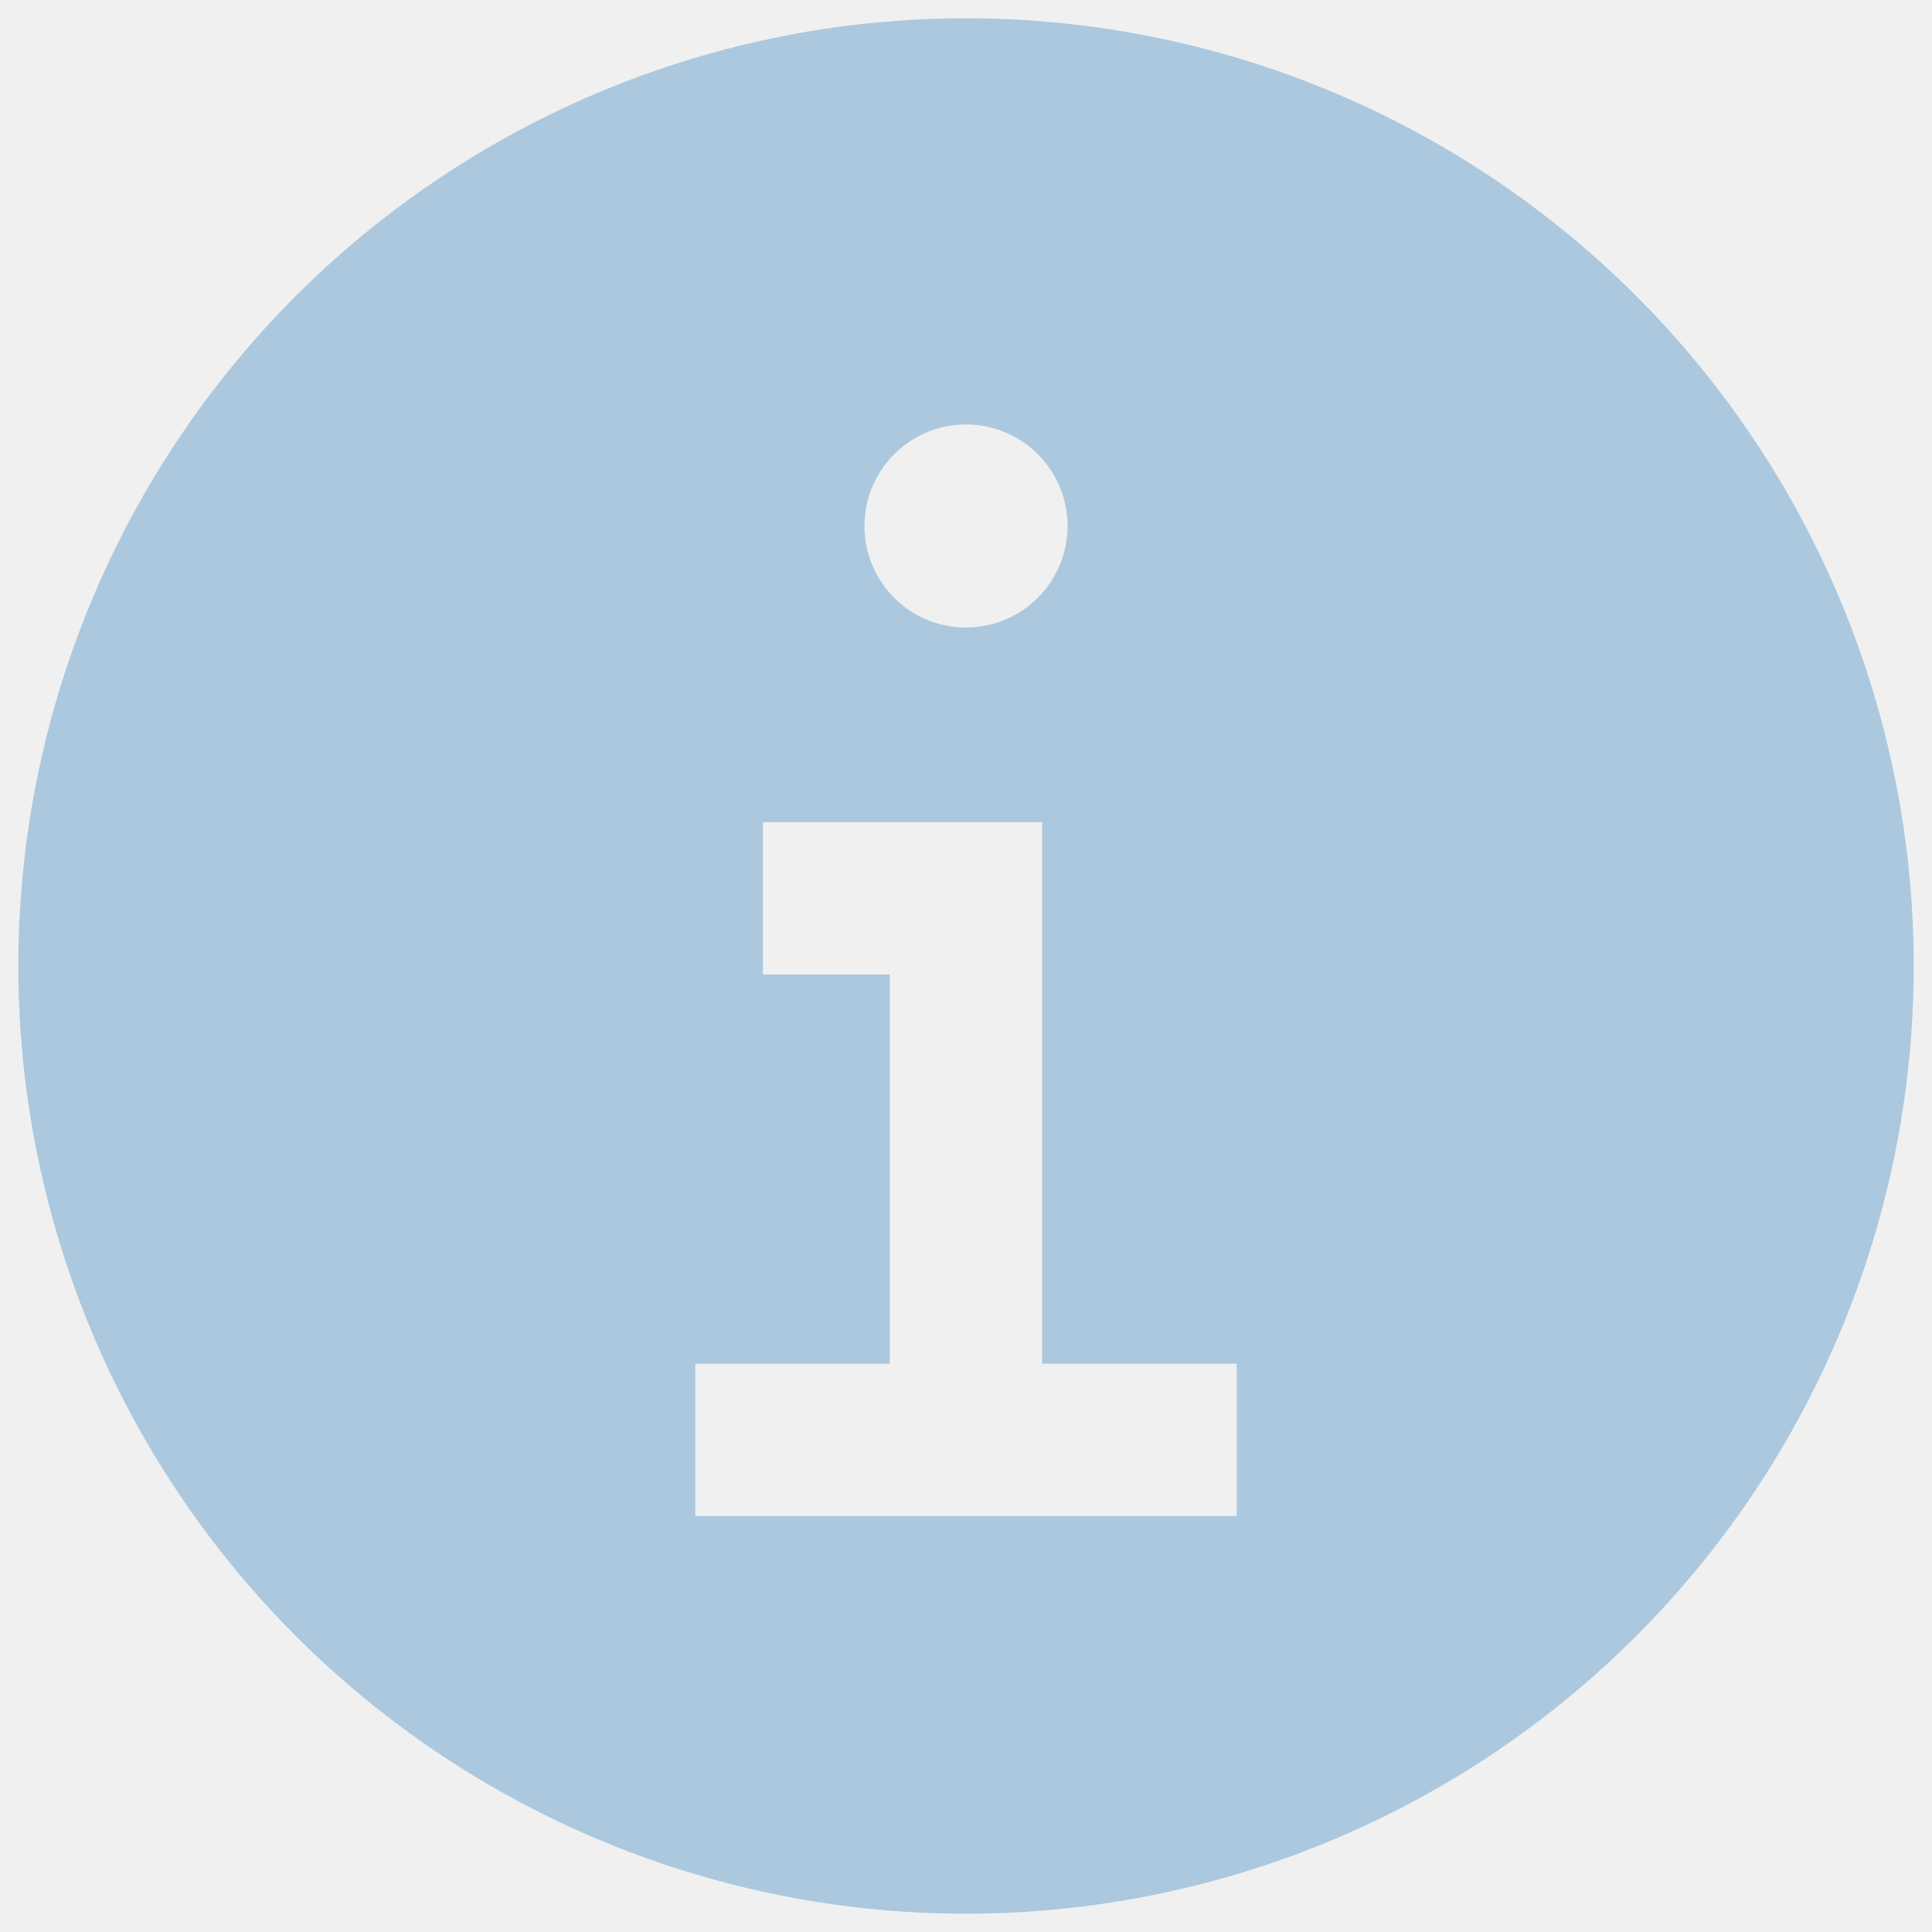
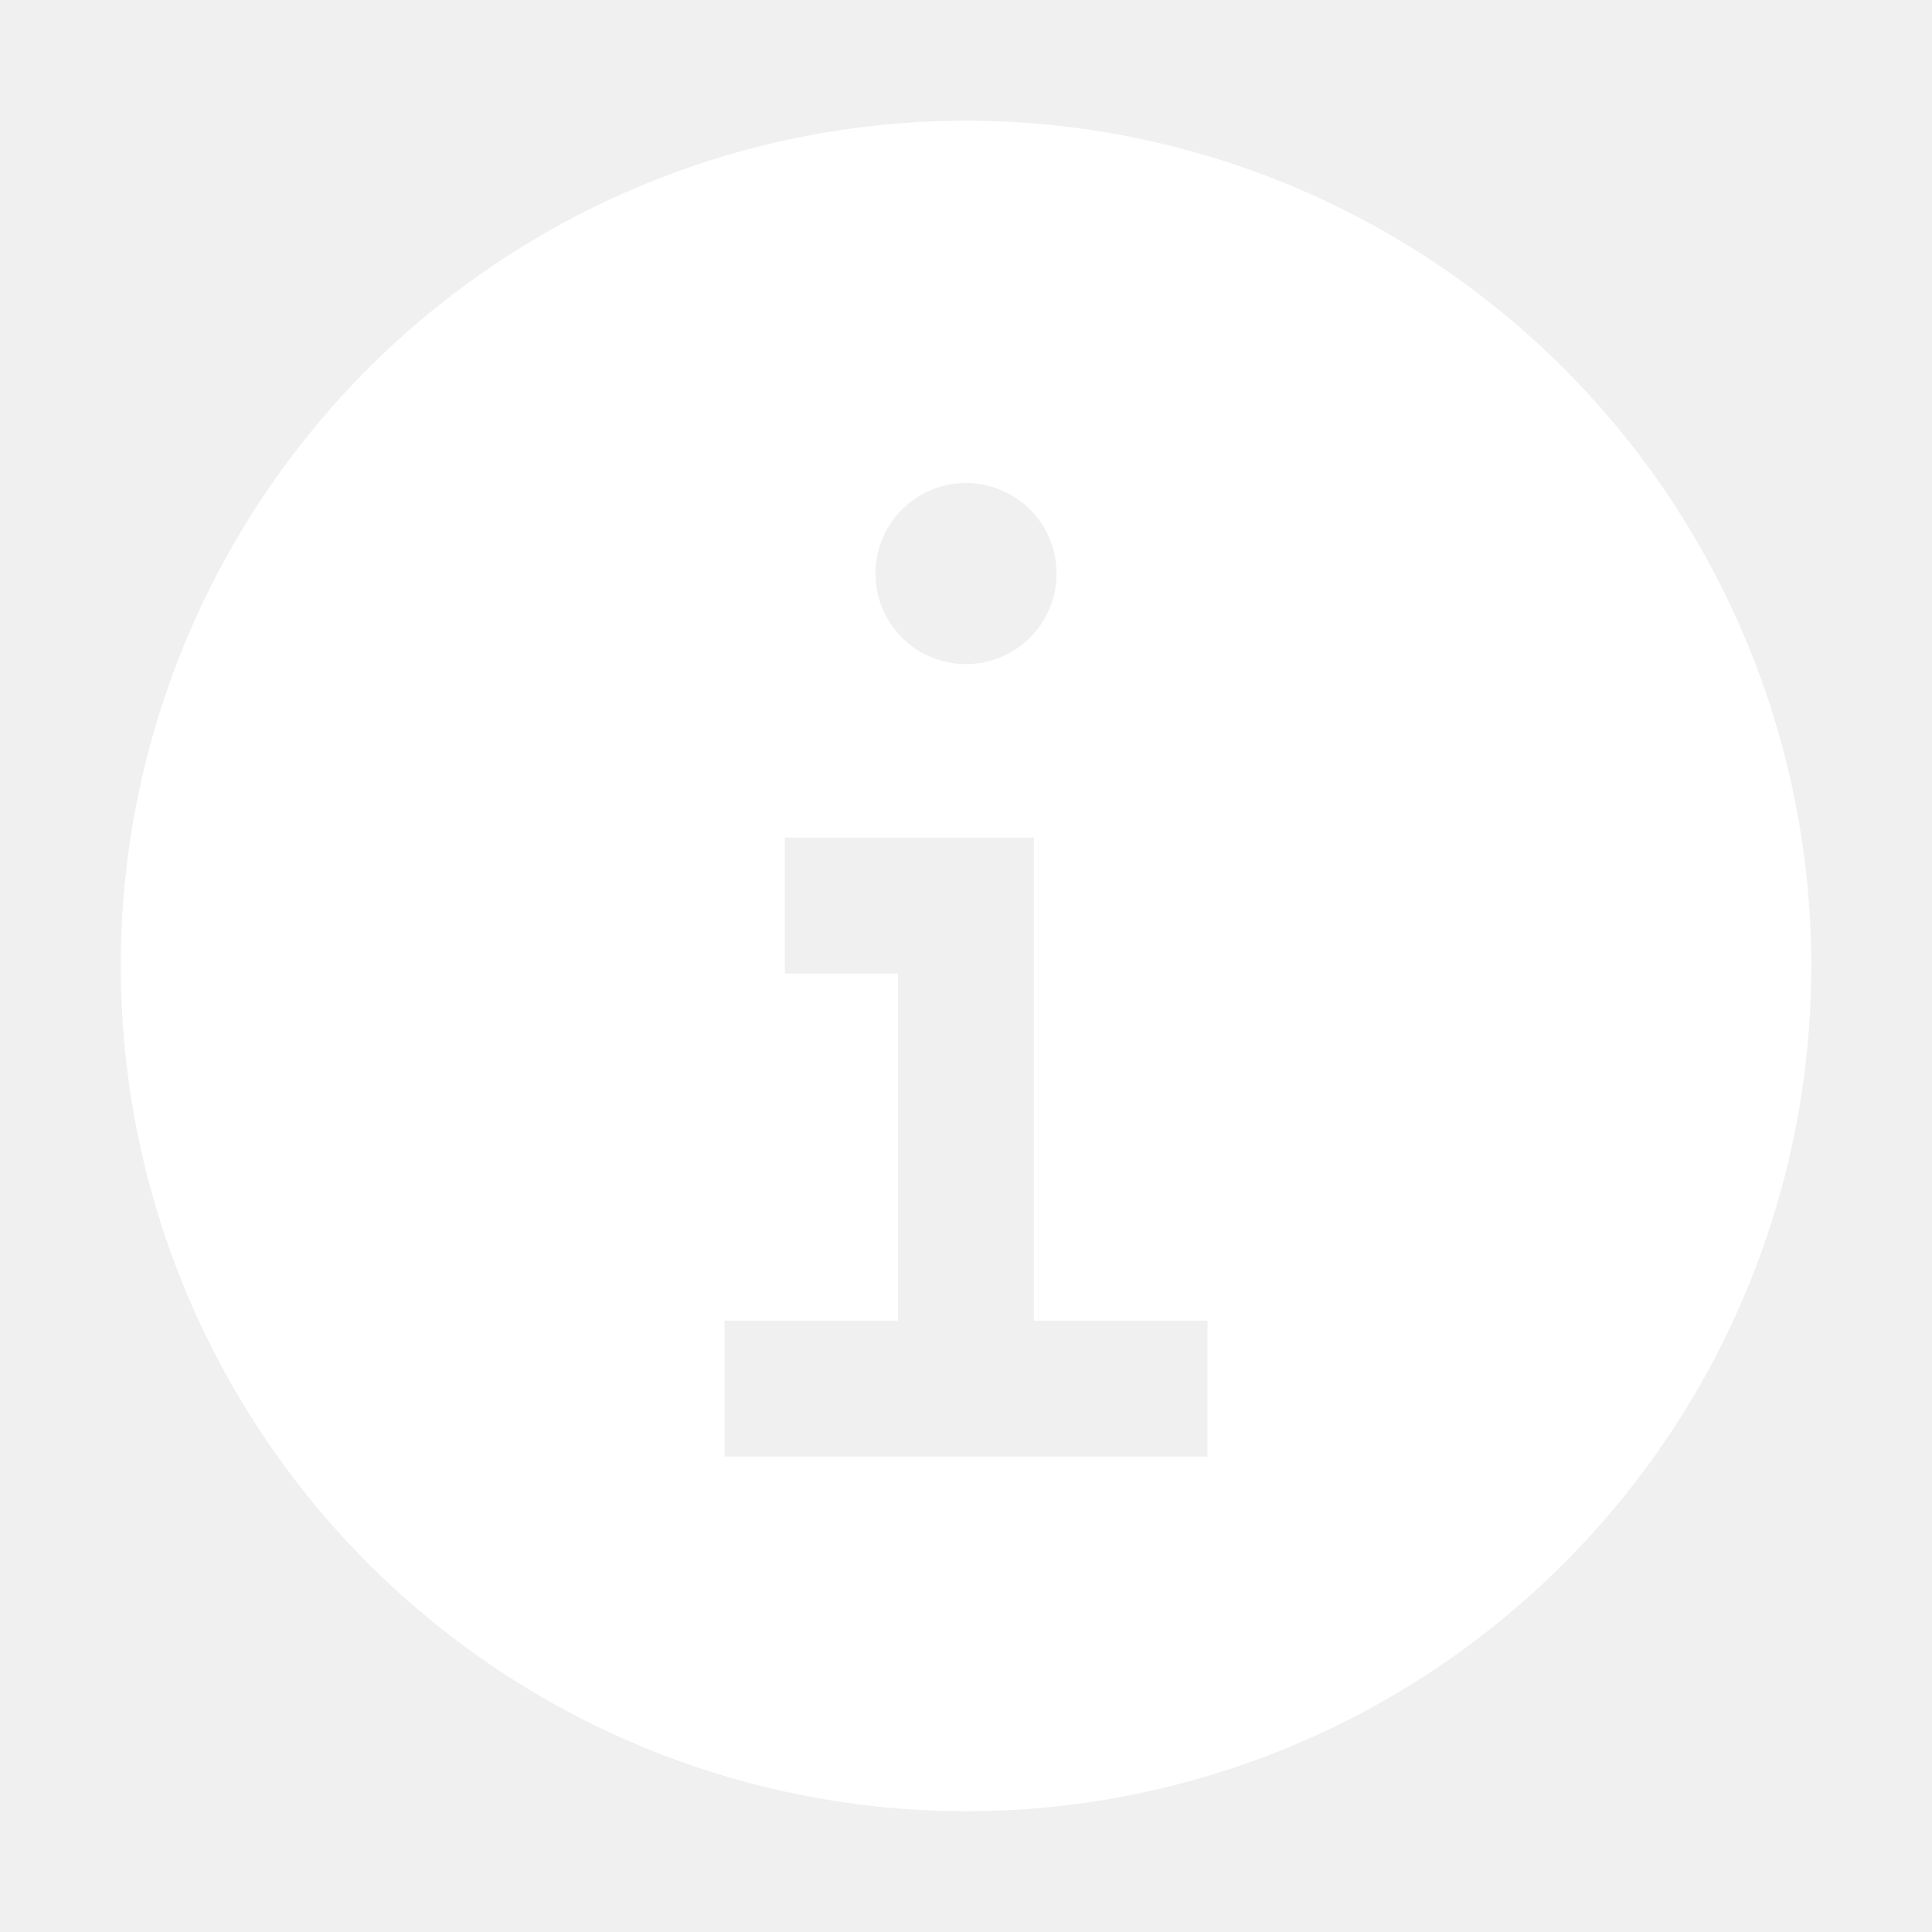
- <svg xmlns="http://www.w3.org/2000/svg" viewBox="0 0 33 33" fill="none">
-   <path d="M16.5 0.312C13.298 0.312 10.169 1.262 7.507 3.041C4.845 4.819 2.77 7.347 1.545 10.305C0.32 13.263 -0.001 16.518 0.624 19.658C1.248 22.798 2.79 25.682 5.054 27.946C7.318 30.21 10.202 31.752 13.342 32.377C16.482 33.001 19.737 32.681 22.695 31.455C25.653 30.23 28.181 28.155 29.959 25.493C31.738 22.831 32.688 19.702 32.688 16.5C32.688 12.207 30.982 8.089 27.946 5.054C24.911 2.018 20.793 0.312 16.5 0.312ZM16.5 7.25C16.843 7.25 17.178 7.352 17.464 7.542C17.749 7.733 17.971 8.004 18.102 8.321C18.234 8.638 18.268 8.986 18.201 9.323C18.134 9.659 17.969 9.968 17.726 10.211C17.484 10.453 17.175 10.618 16.838 10.685C16.502 10.752 16.153 10.718 15.836 10.587C15.519 10.456 15.248 10.233 15.058 9.948C14.867 9.663 14.766 9.327 14.766 8.984C14.766 8.524 14.948 8.083 15.274 7.758C15.599 7.433 16.04 7.25 16.5 7.25ZM21.125 25.895H11.875V23.293H15.199V16.645H13.031V14.043H17.801V23.293H21.125V25.895Z" fill="#ABC8DE" />
+ <svg xmlns="http://www.w3.org/2000/svg" width="25" height="25" viewBox="0 0 25 25" fill="none">
+   <path d="M12.5 1.562C10.337 1.562 8.222 2.204 6.423 3.406C4.625 4.608 3.223 6.316 2.395 8.314C1.567 10.313 1.351 12.512 1.773 14.634C2.195 16.756 3.236 18.704 4.766 20.234C6.296 21.764 8.245 22.805 10.366 23.227C12.488 23.649 14.687 23.433 16.686 22.605C18.684 21.777 20.392 20.375 21.594 18.576C22.796 16.778 23.438 14.663 23.438 12.5C23.438 9.599 22.285 6.817 20.234 4.766C18.183 2.715 15.401 1.562 12.5 1.562ZM12.5 6.25C12.732 6.25 12.958 6.319 13.151 6.447C13.344 6.576 13.494 6.759 13.583 6.973C13.671 7.188 13.695 7.423 13.649 7.651C13.604 7.878 13.492 8.087 13.329 8.251C13.165 8.414 12.956 8.526 12.729 8.571C12.501 8.616 12.266 8.593 12.052 8.505C11.837 8.416 11.654 8.266 11.526 8.073C11.397 7.88 11.328 7.654 11.328 7.422C11.328 7.111 11.452 6.813 11.671 6.593C11.891 6.373 12.189 6.25 12.5 6.25ZM15.625 18.848H9.375V17.09H11.621V12.598H10.156V10.84H13.379V17.09H15.625V18.848Z" fill="white" />
</svg>
